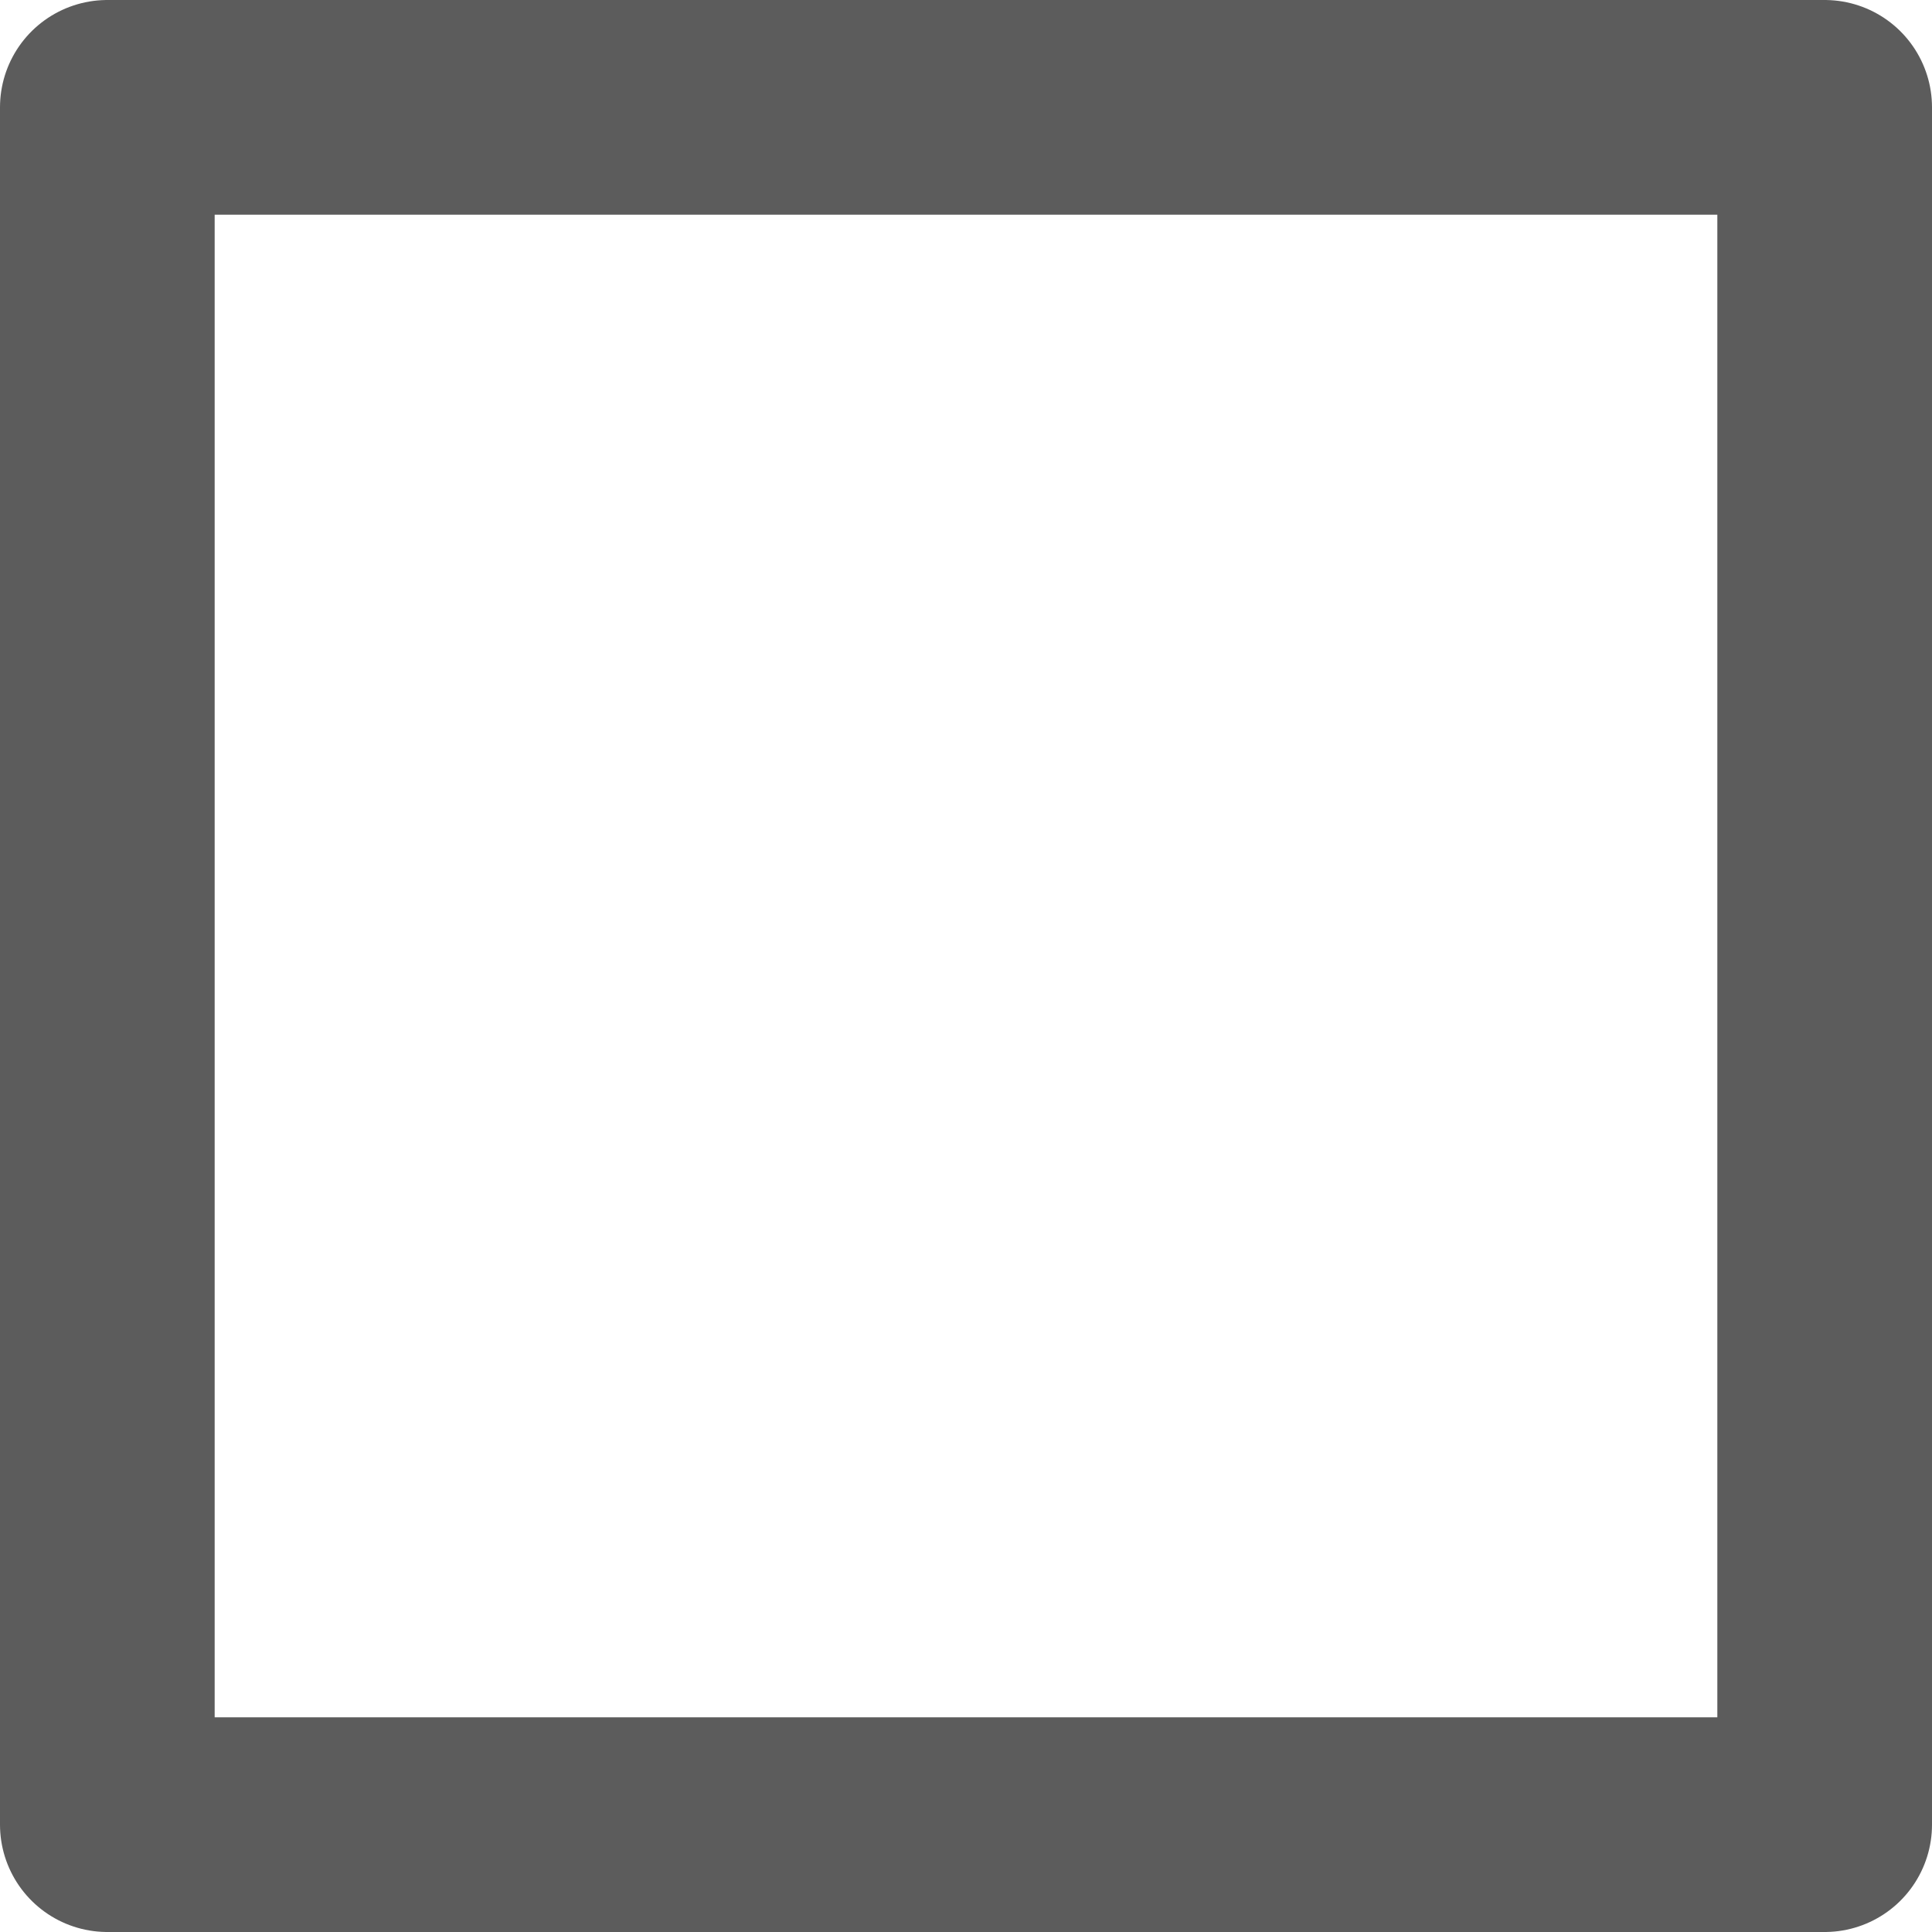
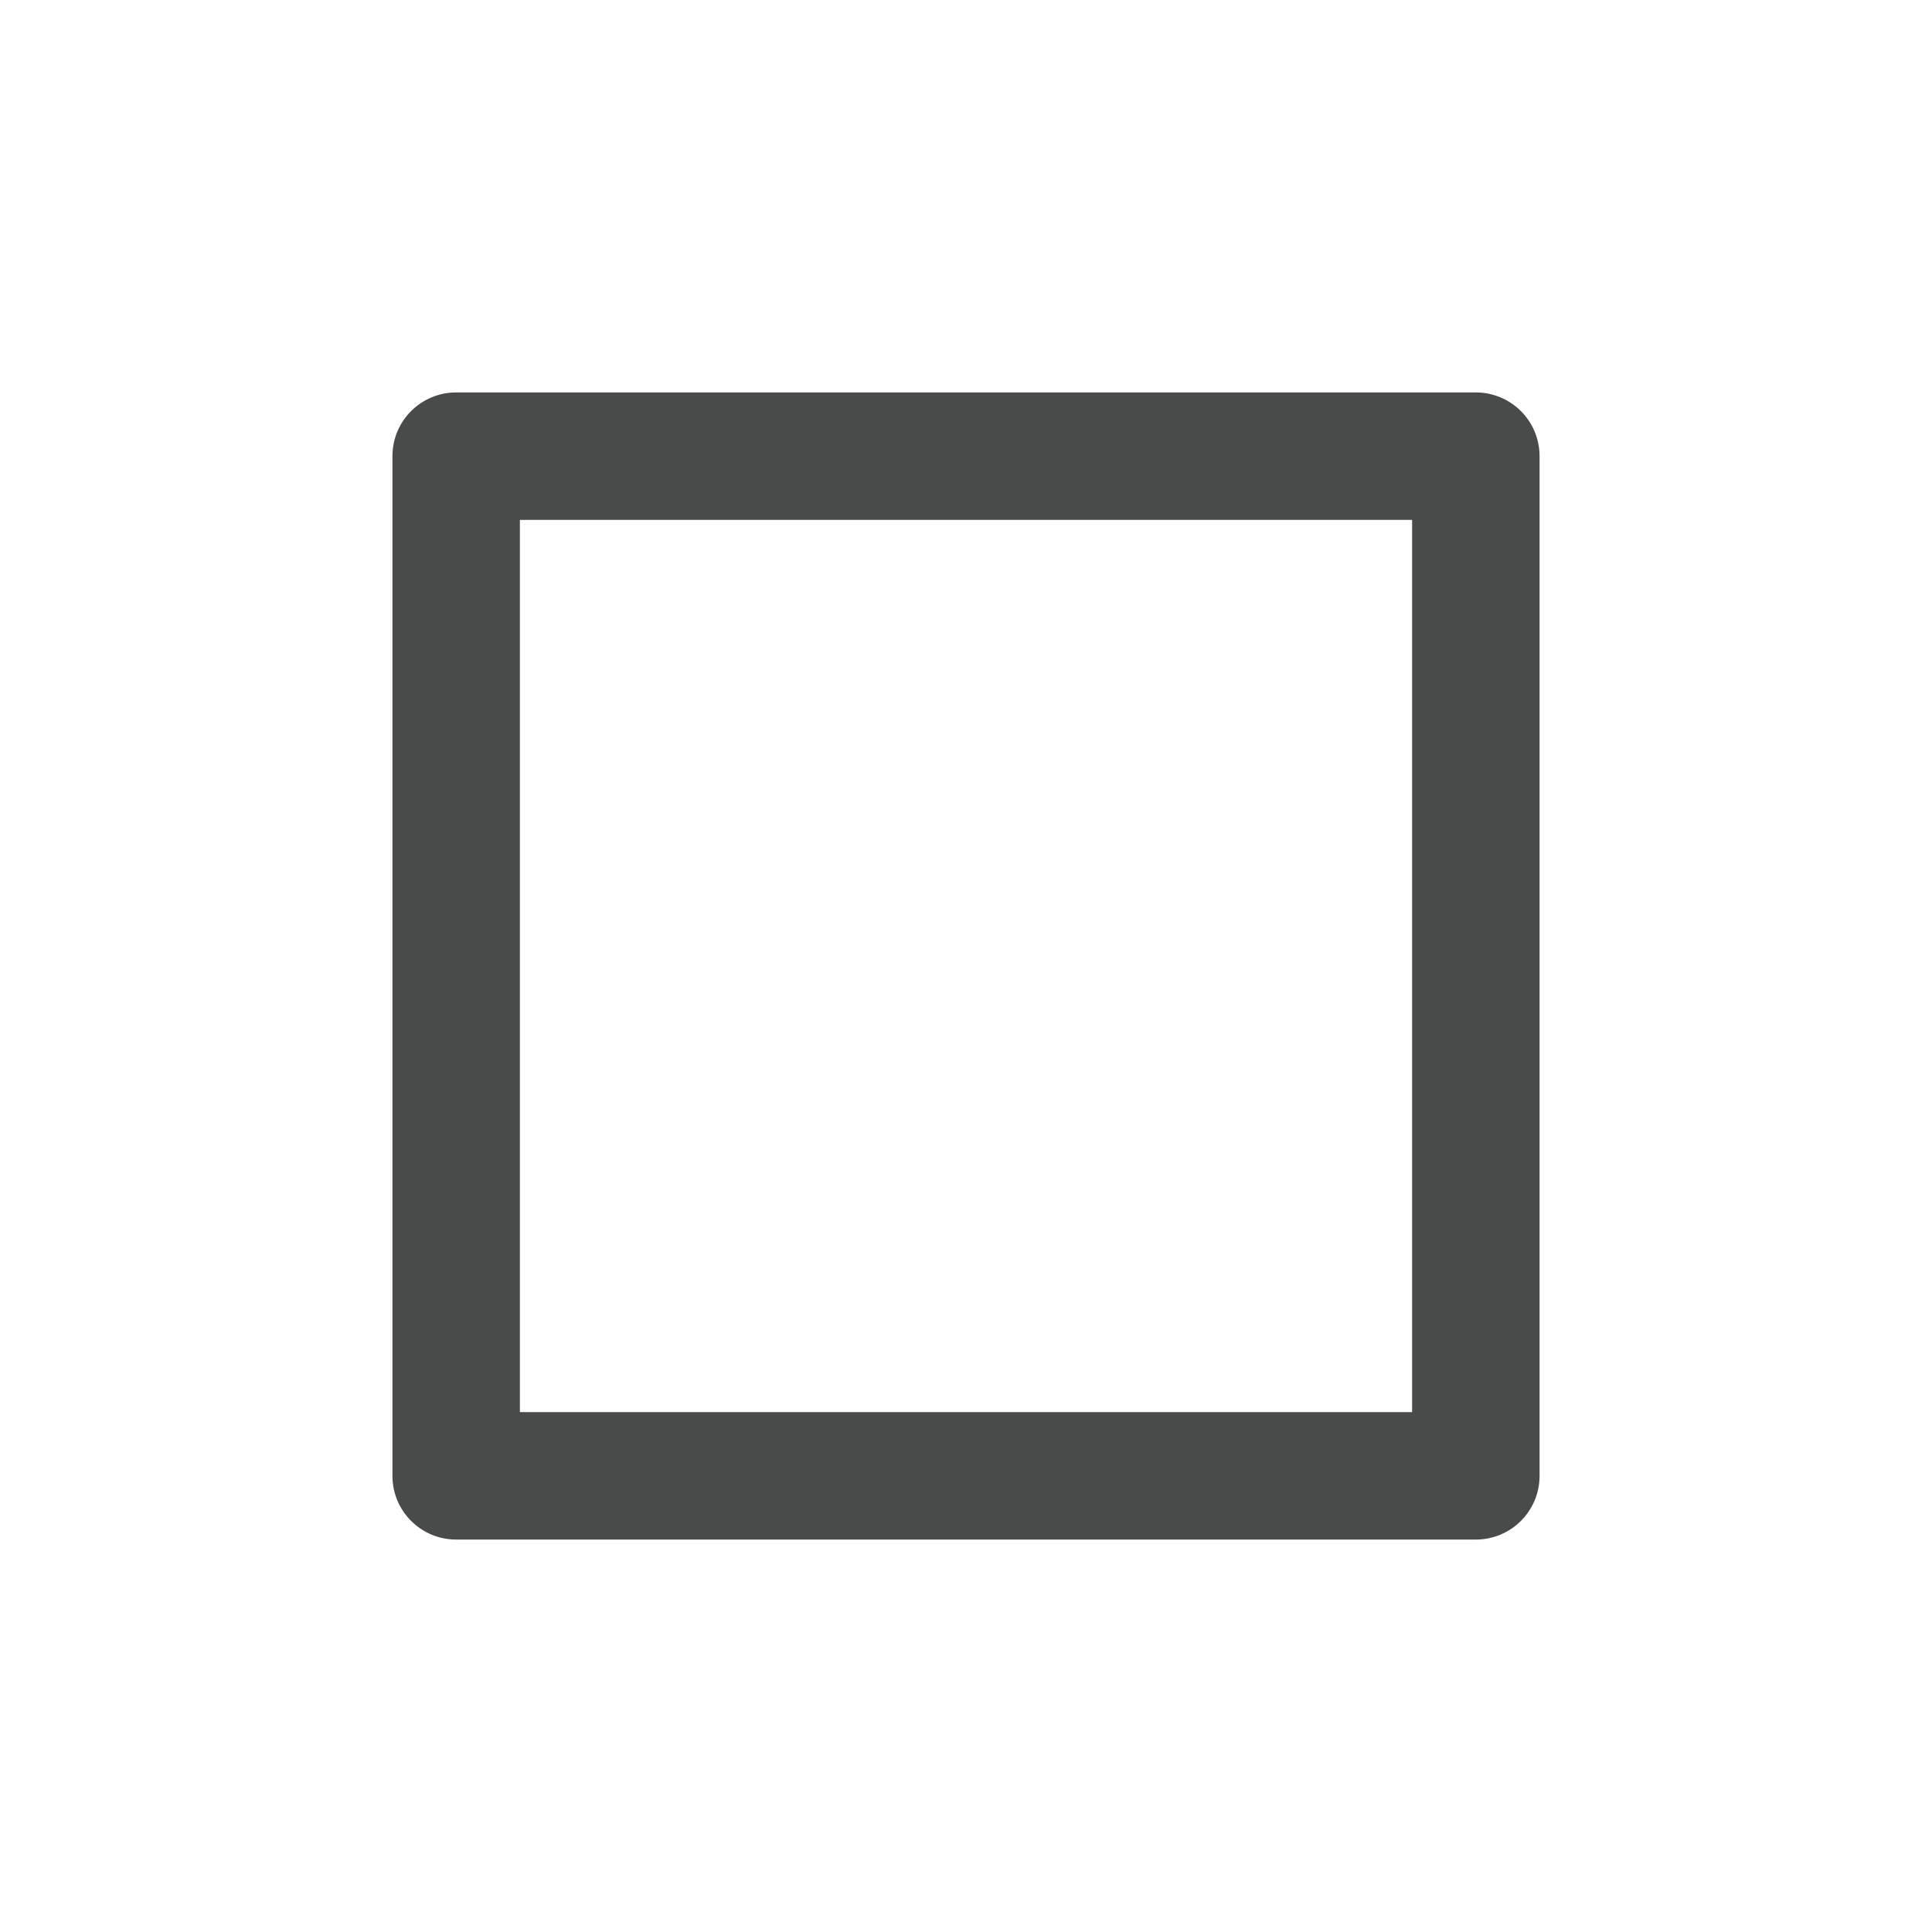
- <svg xmlns="http://www.w3.org/2000/svg" width="18" height="18" viewBox="0 0 18 18">
-   <g id="Rectangle_21" data-name="Rectangle 21" fill="none" stroke="#5c5c5c" stroke-linecap="round" stroke-linejoin="round" stroke-width="2">
-     <rect width="18" height="18" stroke="none" />
-     <rect x="1" y="1" width="16" height="16" fill="none" />
+ <svg xmlns="http://www.w3.org/2000/svg" width="32" height="32" viewBox="0 0 32 32">
+   <defs>
+     <clipPath id="clip-icon-rect">
+       <rect width="32" height="32" />
+     </clipPath>
+   </defs>
+   <g id="icon-rect" clip-path="url(#clip-icon-rect)">
+     <g id="Rectangle_5" data-name="Rectangle 5" transform="translate(-695.445 -218.638)">
+       <rect id="Rectangle_5-2" data-name="Rectangle 5" width="18.506" height="18.506" transform="translate(701.945 225.138)" fill="none" />
+       <path id="Path_80" data-name="Path 80" d="M719.889,244.138H703a1.055,1.055,0,0,1-1.055-1.056V226.194A1.055,1.055,0,0,1,703,225.138h16.889a1.055,1.055,0,0,1,1.056,1.056v16.889A1.055,1.055,0,0,1,719.889,244.138Zm-15.833-2.111h14.778V227.249H704.056Z" transform="translate(0 0)" fill="#494a4a" />
+     </g>
  </g>
</svg>
